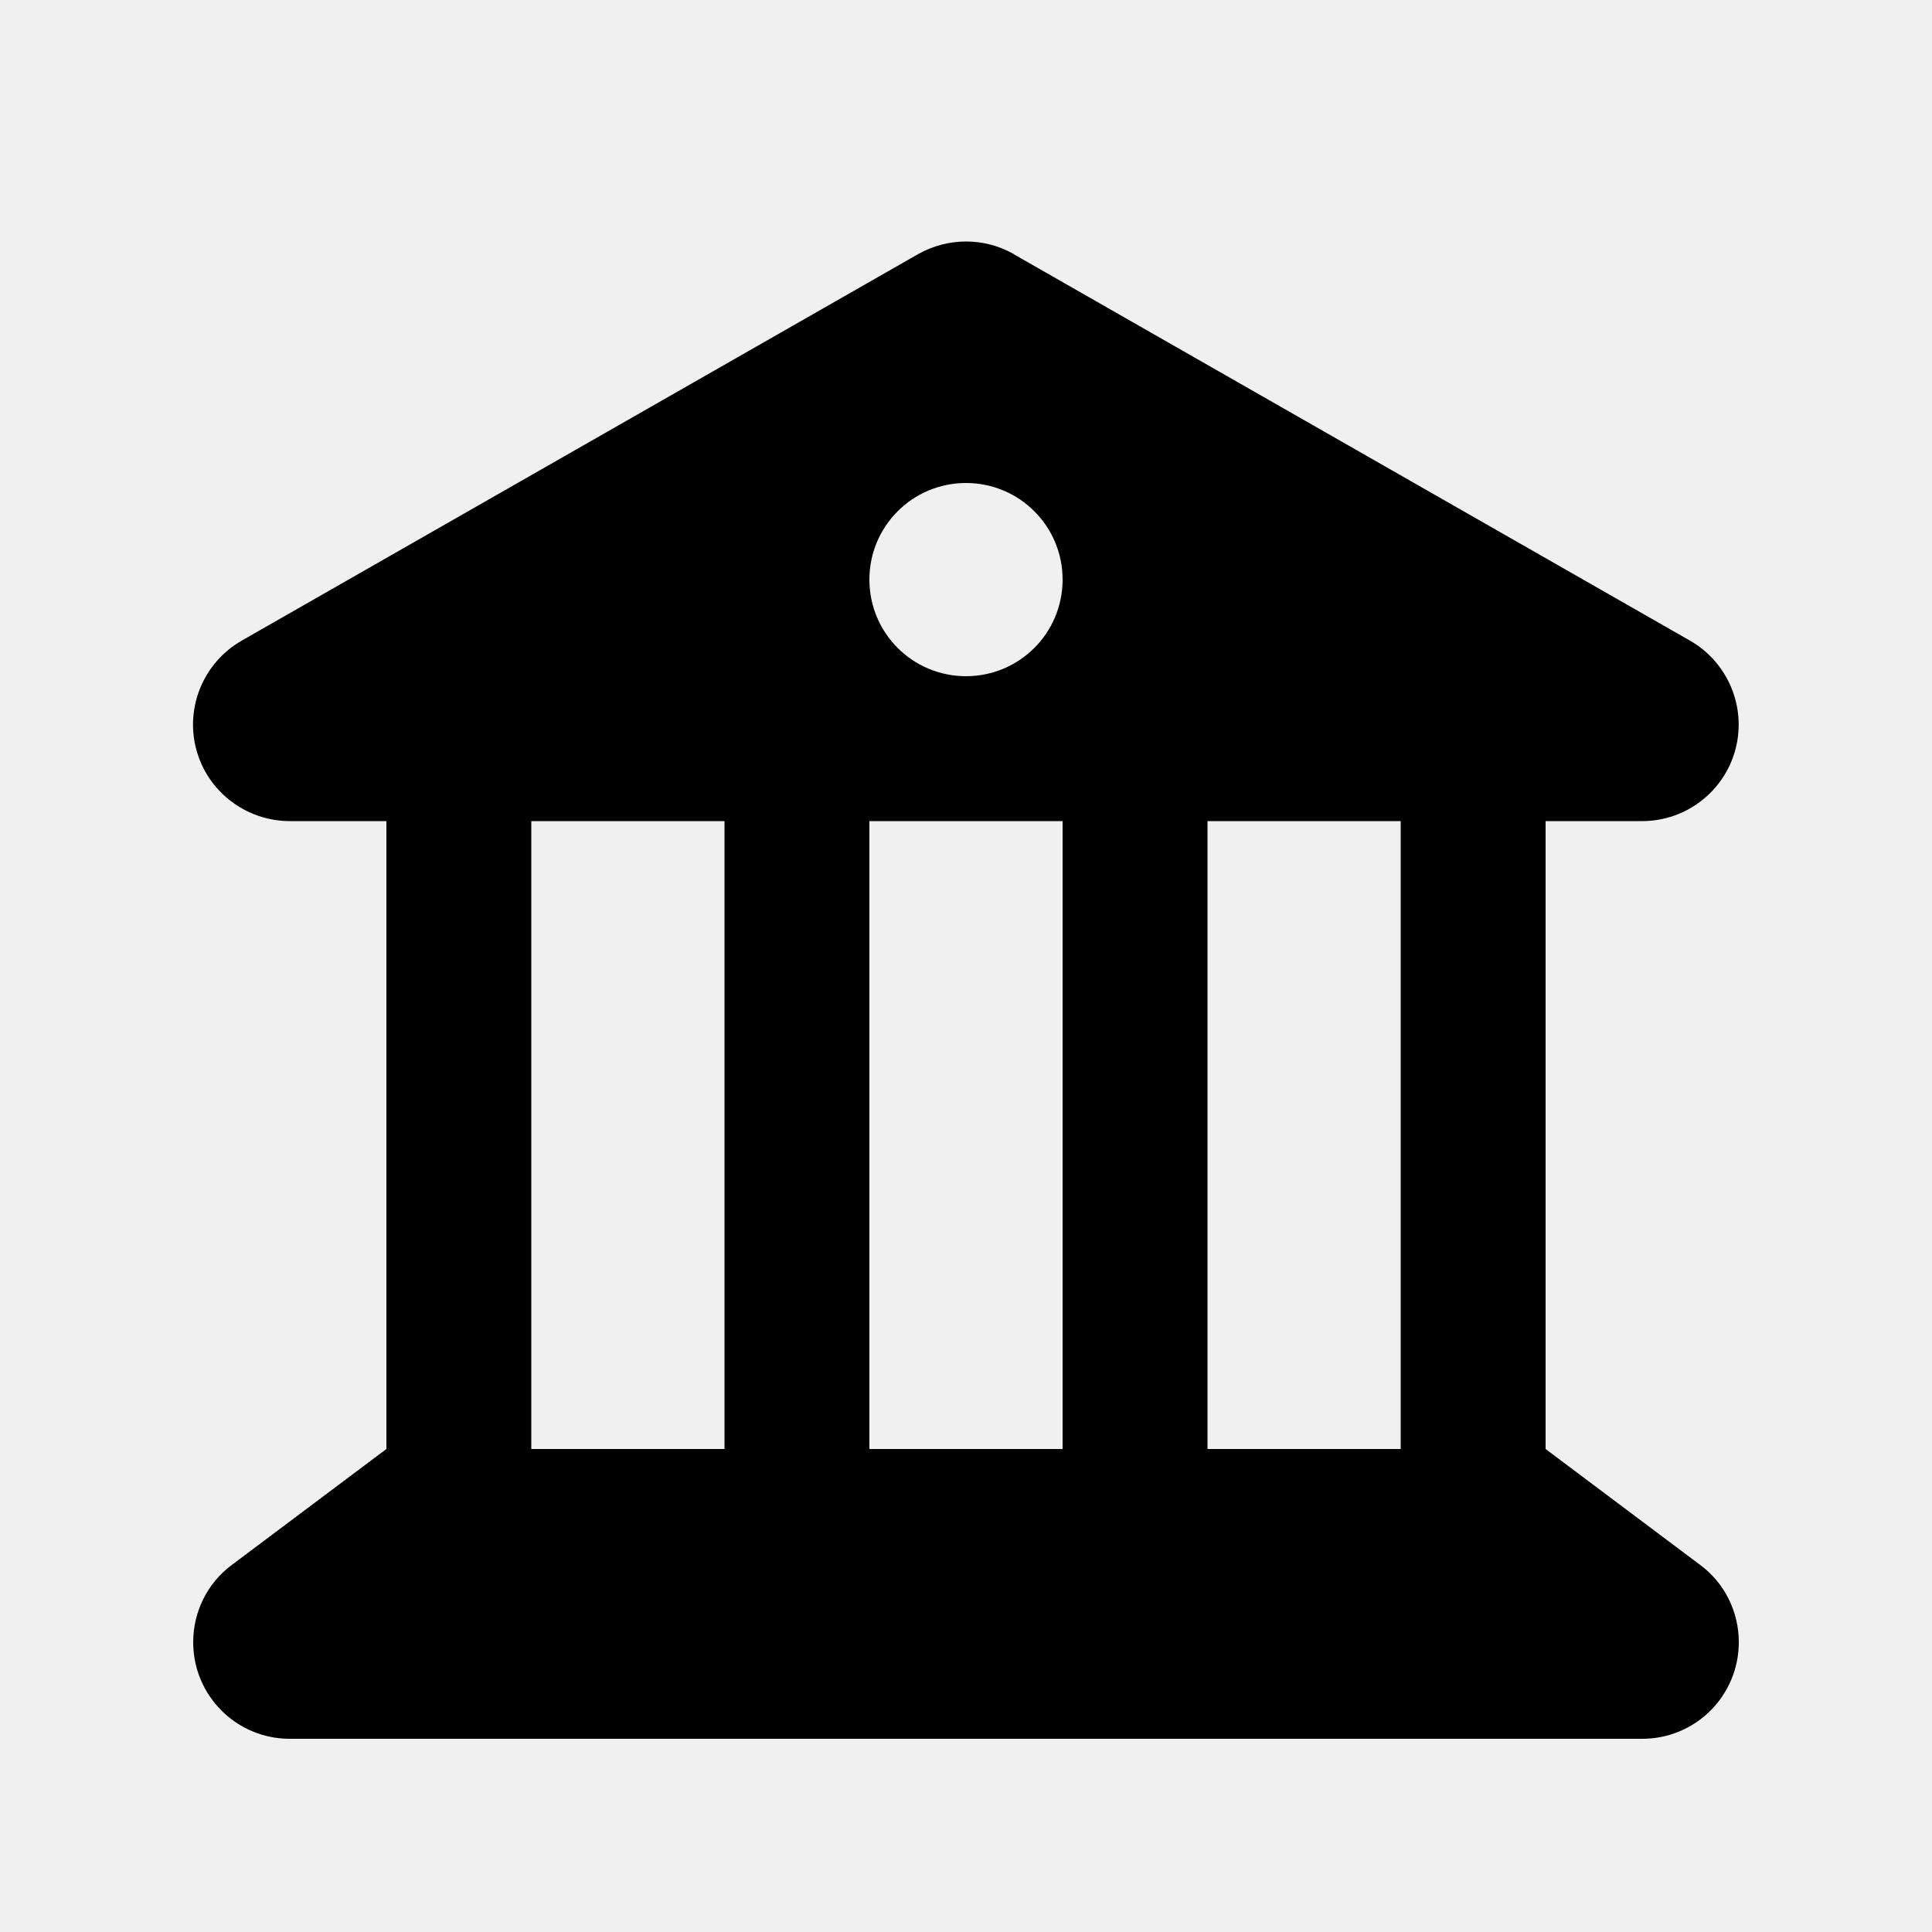
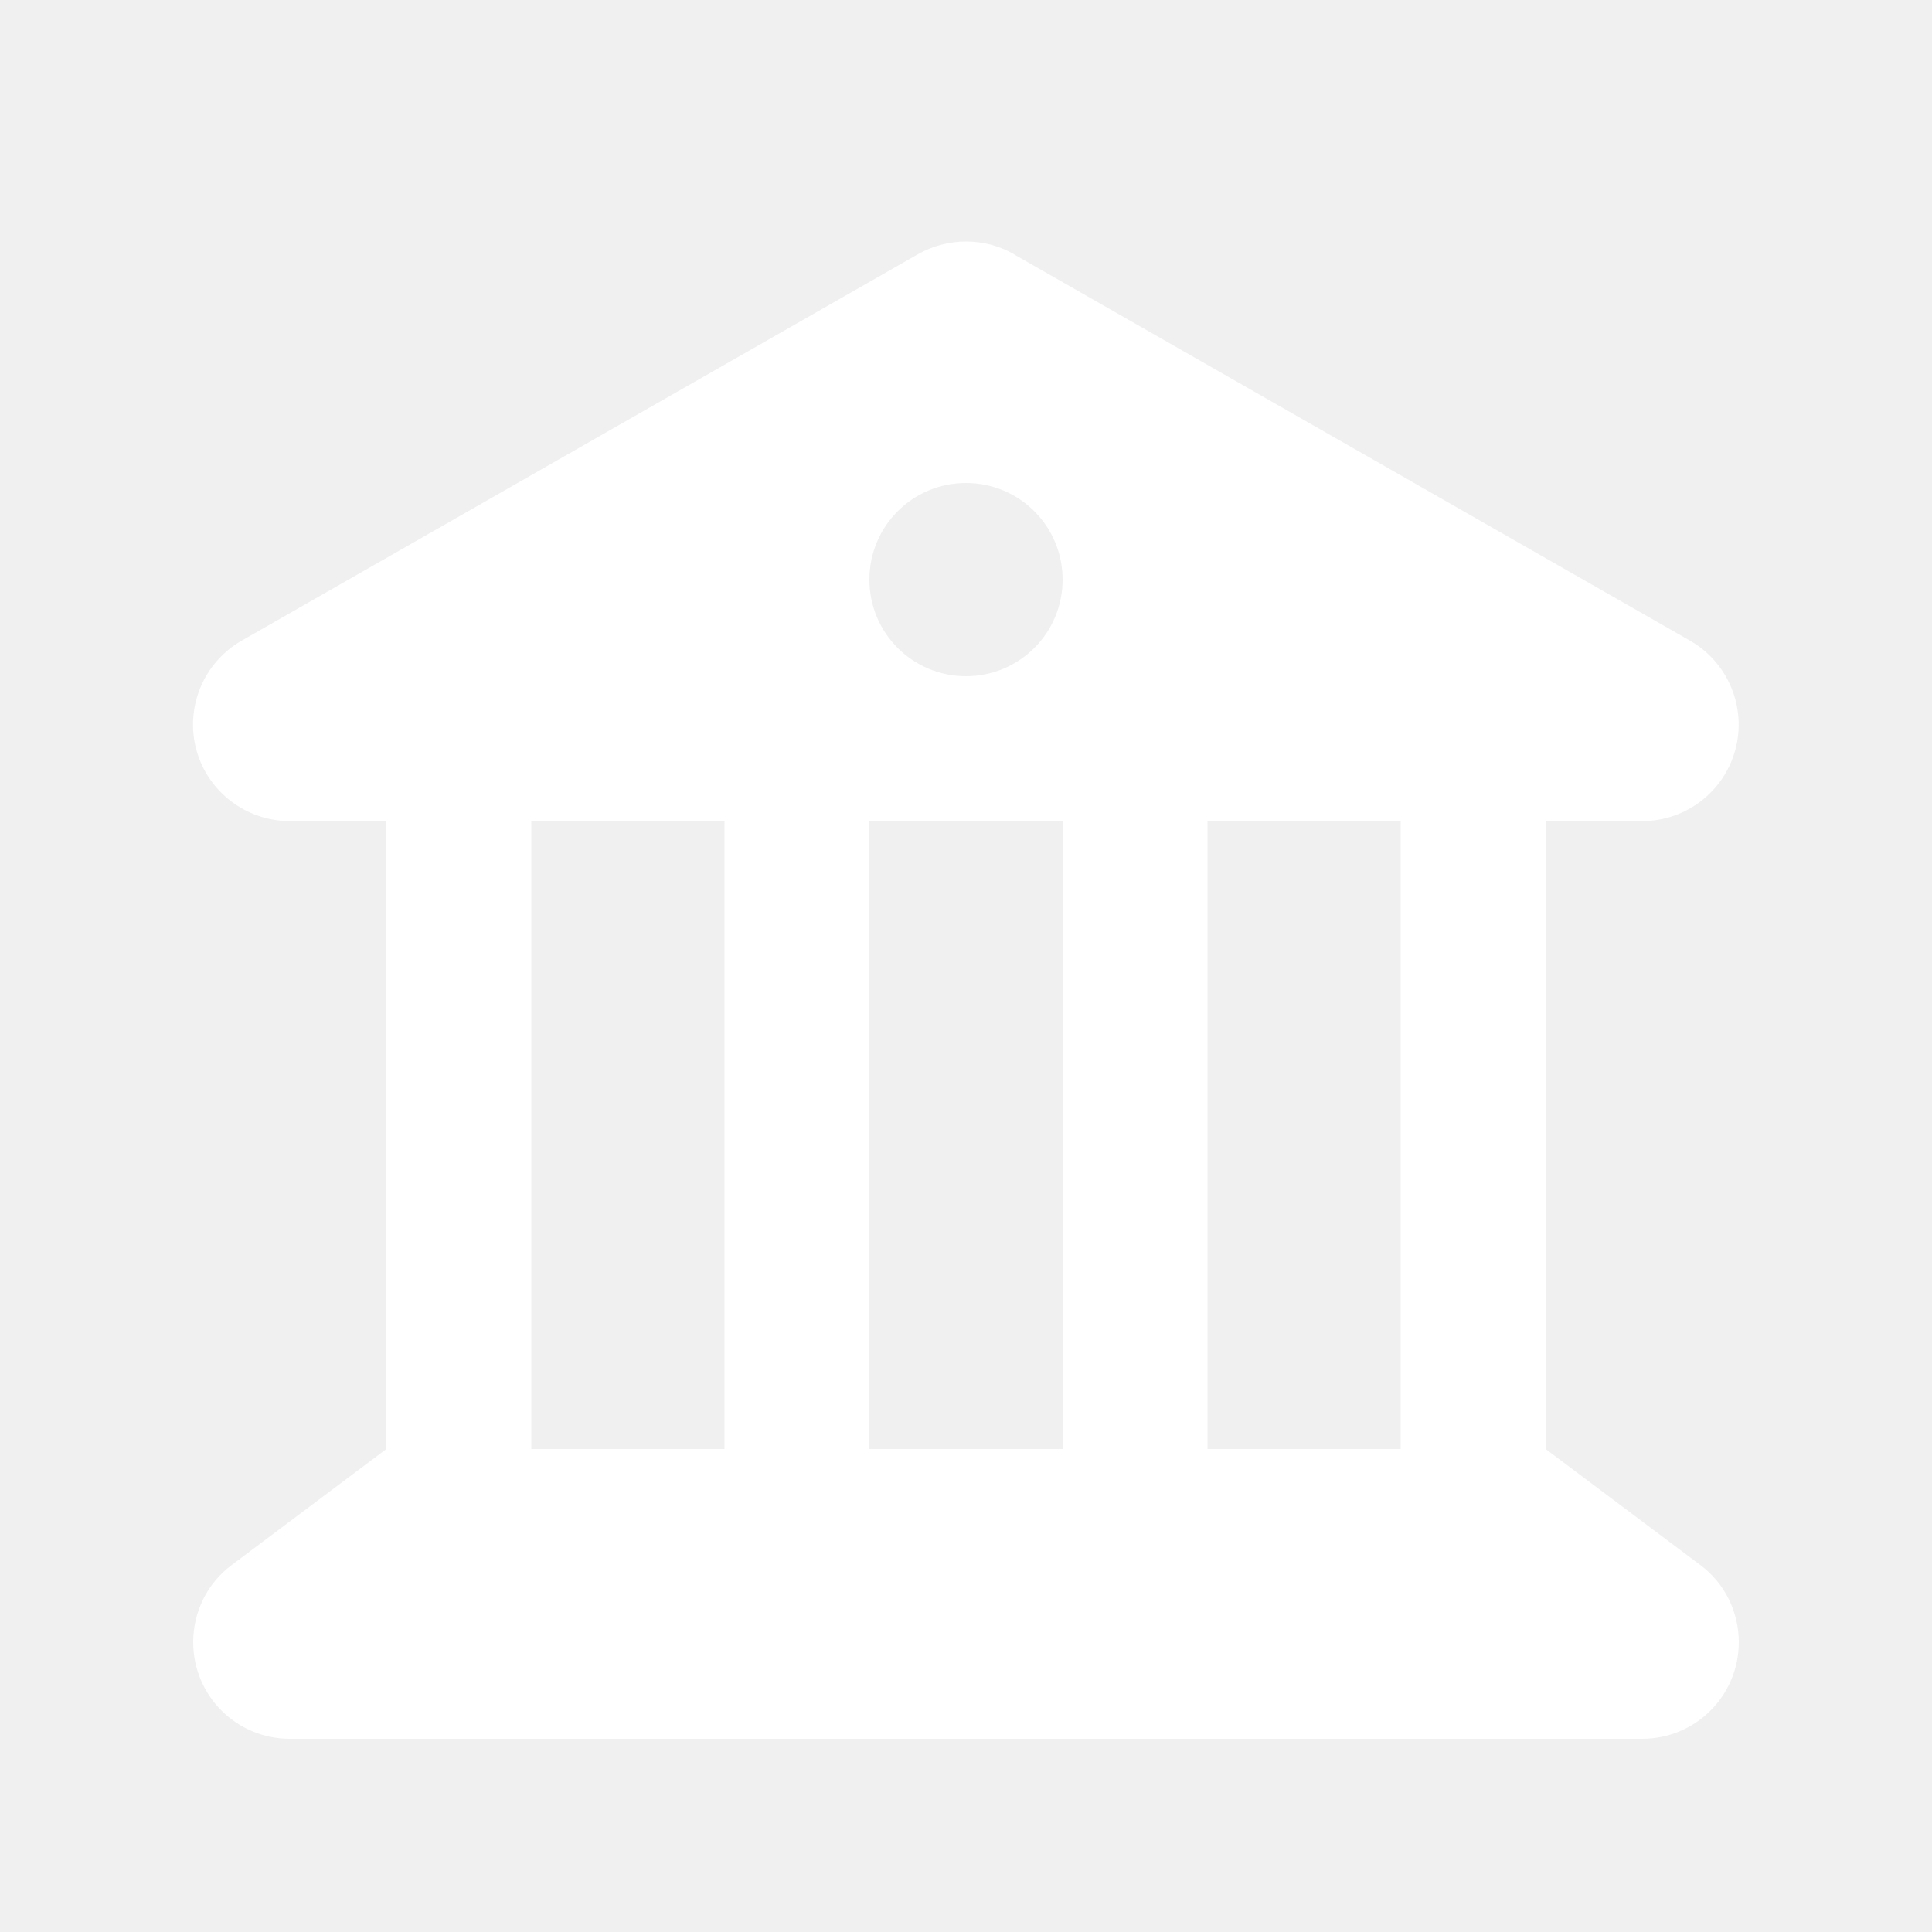
<svg xmlns="http://www.w3.org/2000/svg" viewBox="0 0 640 640">
-   <path d="M335.9 84.2C326.1 78.6 314 78.6 304.1 84.2L80.1 212.2C67.5 219.4 61.3 234.2 65 248.2C68.7 262.2 81.5 272 96 272L128 272L128 480L128 480L76.8 518.4C68.7 524.4 64 533.9 64 544C64 561.7 78.3 576 96 576L544 576C561.7 576 576 561.7 576 544C576 533.9 571.3 524.4 563.2 518.4L512 480L512 272L544 272C558.5 272 571.2 262.2 574.9 248.2C578.6 234.2 572.4 219.4 559.8 212.2L335.8 84.2zM464 272L464 480L400 480L400 272L464 272zM352 272L352 480L288 480L288 272L352 272zM240 272L240 480L176 480L176 272L240 272zM320 160C337.7 160 352 174.3 352 192C352 209.7 337.7 224 320 224C302.3 224 288 209.7 288 192C288 174.3 302.3 160 320 160z" />
+   <path fill="#FFFFFF" d="M335.9 84.2C326.1 78.6 314 78.6 304.1 84.2L80.1 212.2C67.5 219.4 61.3 234.2 65 248.2C68.7 262.2 81.5 272 96 272L128 272L128 480L128 480L76.8 518.4C68.7 524.4 64 533.9 64 544C64 561.7 78.3 576 96 576L544 576C561.7 576 576 561.7 576 544C576 533.9 571.3 524.4 563.2 518.4L512 480L512 272L544 272C558.5 272 571.2 262.2 574.9 248.2C578.6 234.2 572.4 219.4 559.8 212.2L335.8 84.2zM464 272L464 480L400 480L400 272L464 272zM352 272L352 480L288 480L288 272L352 272zM240 272L240 480L176 480L176 272L240 272zM320 160C337.7 160 352 174.3 352 192C352 209.7 337.7 224 320 224C302.3 224 288 209.7 288 192C288 174.3 302.3 160 320 160z" />
</svg>
